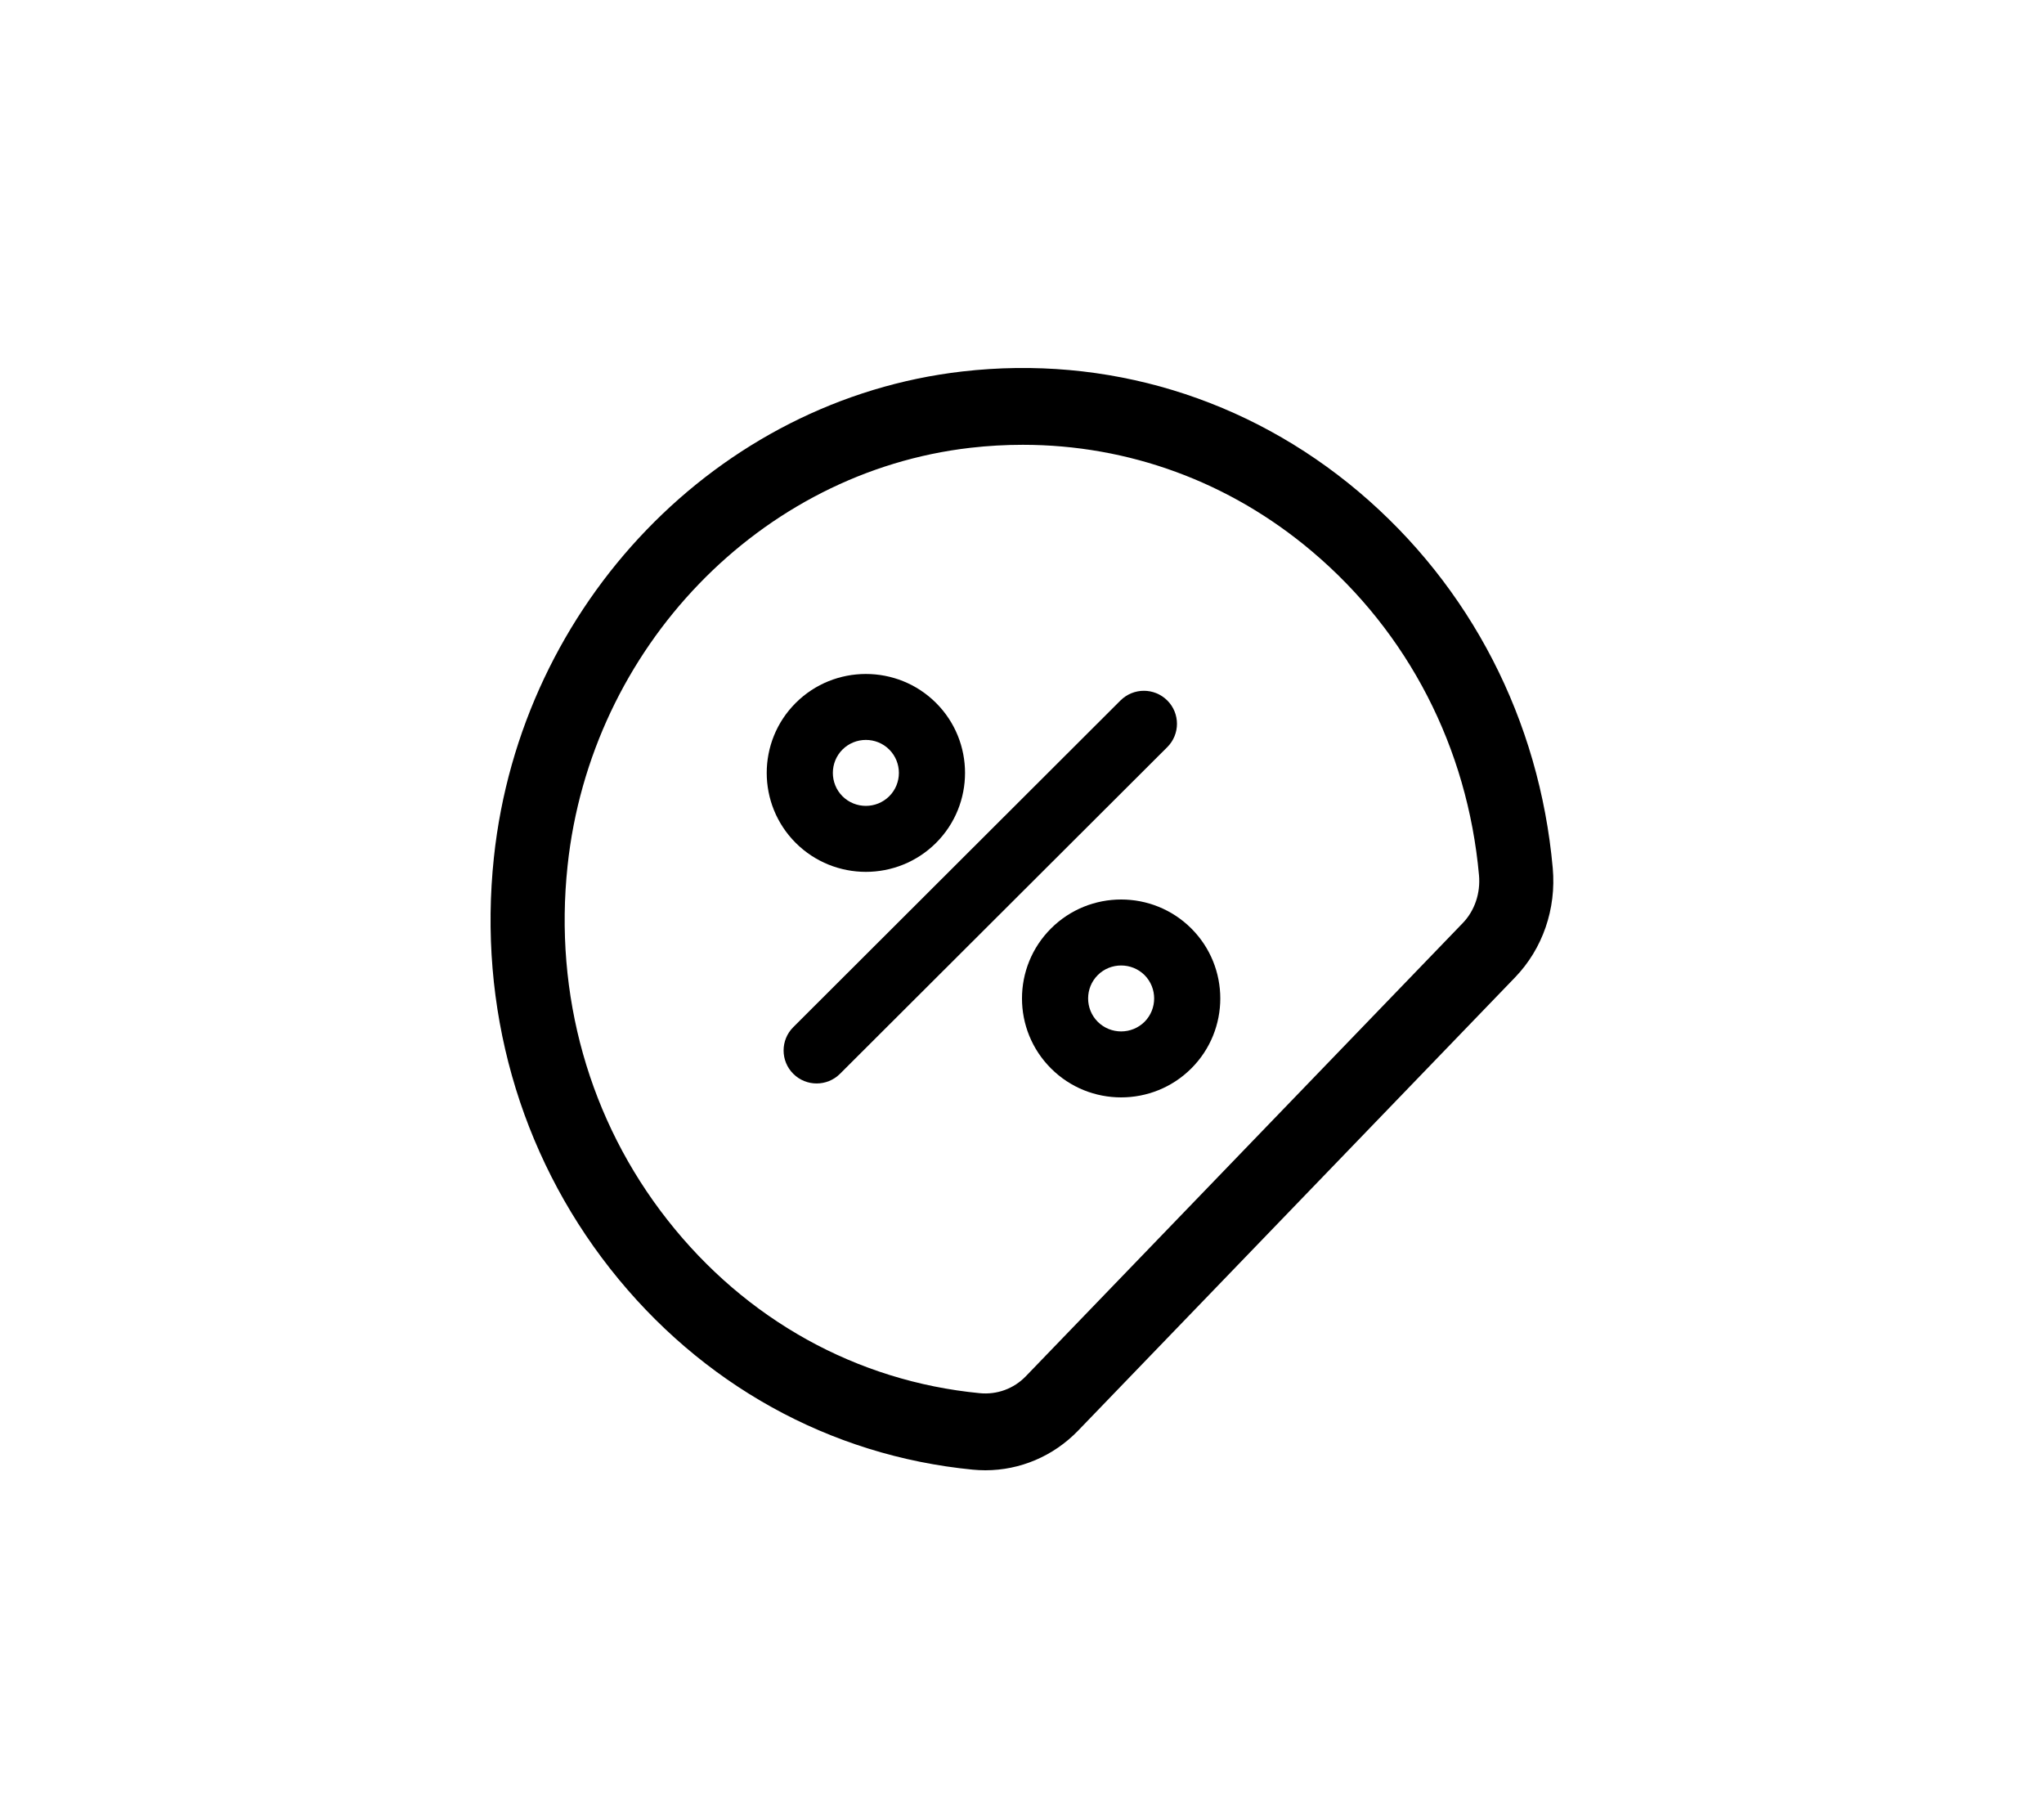
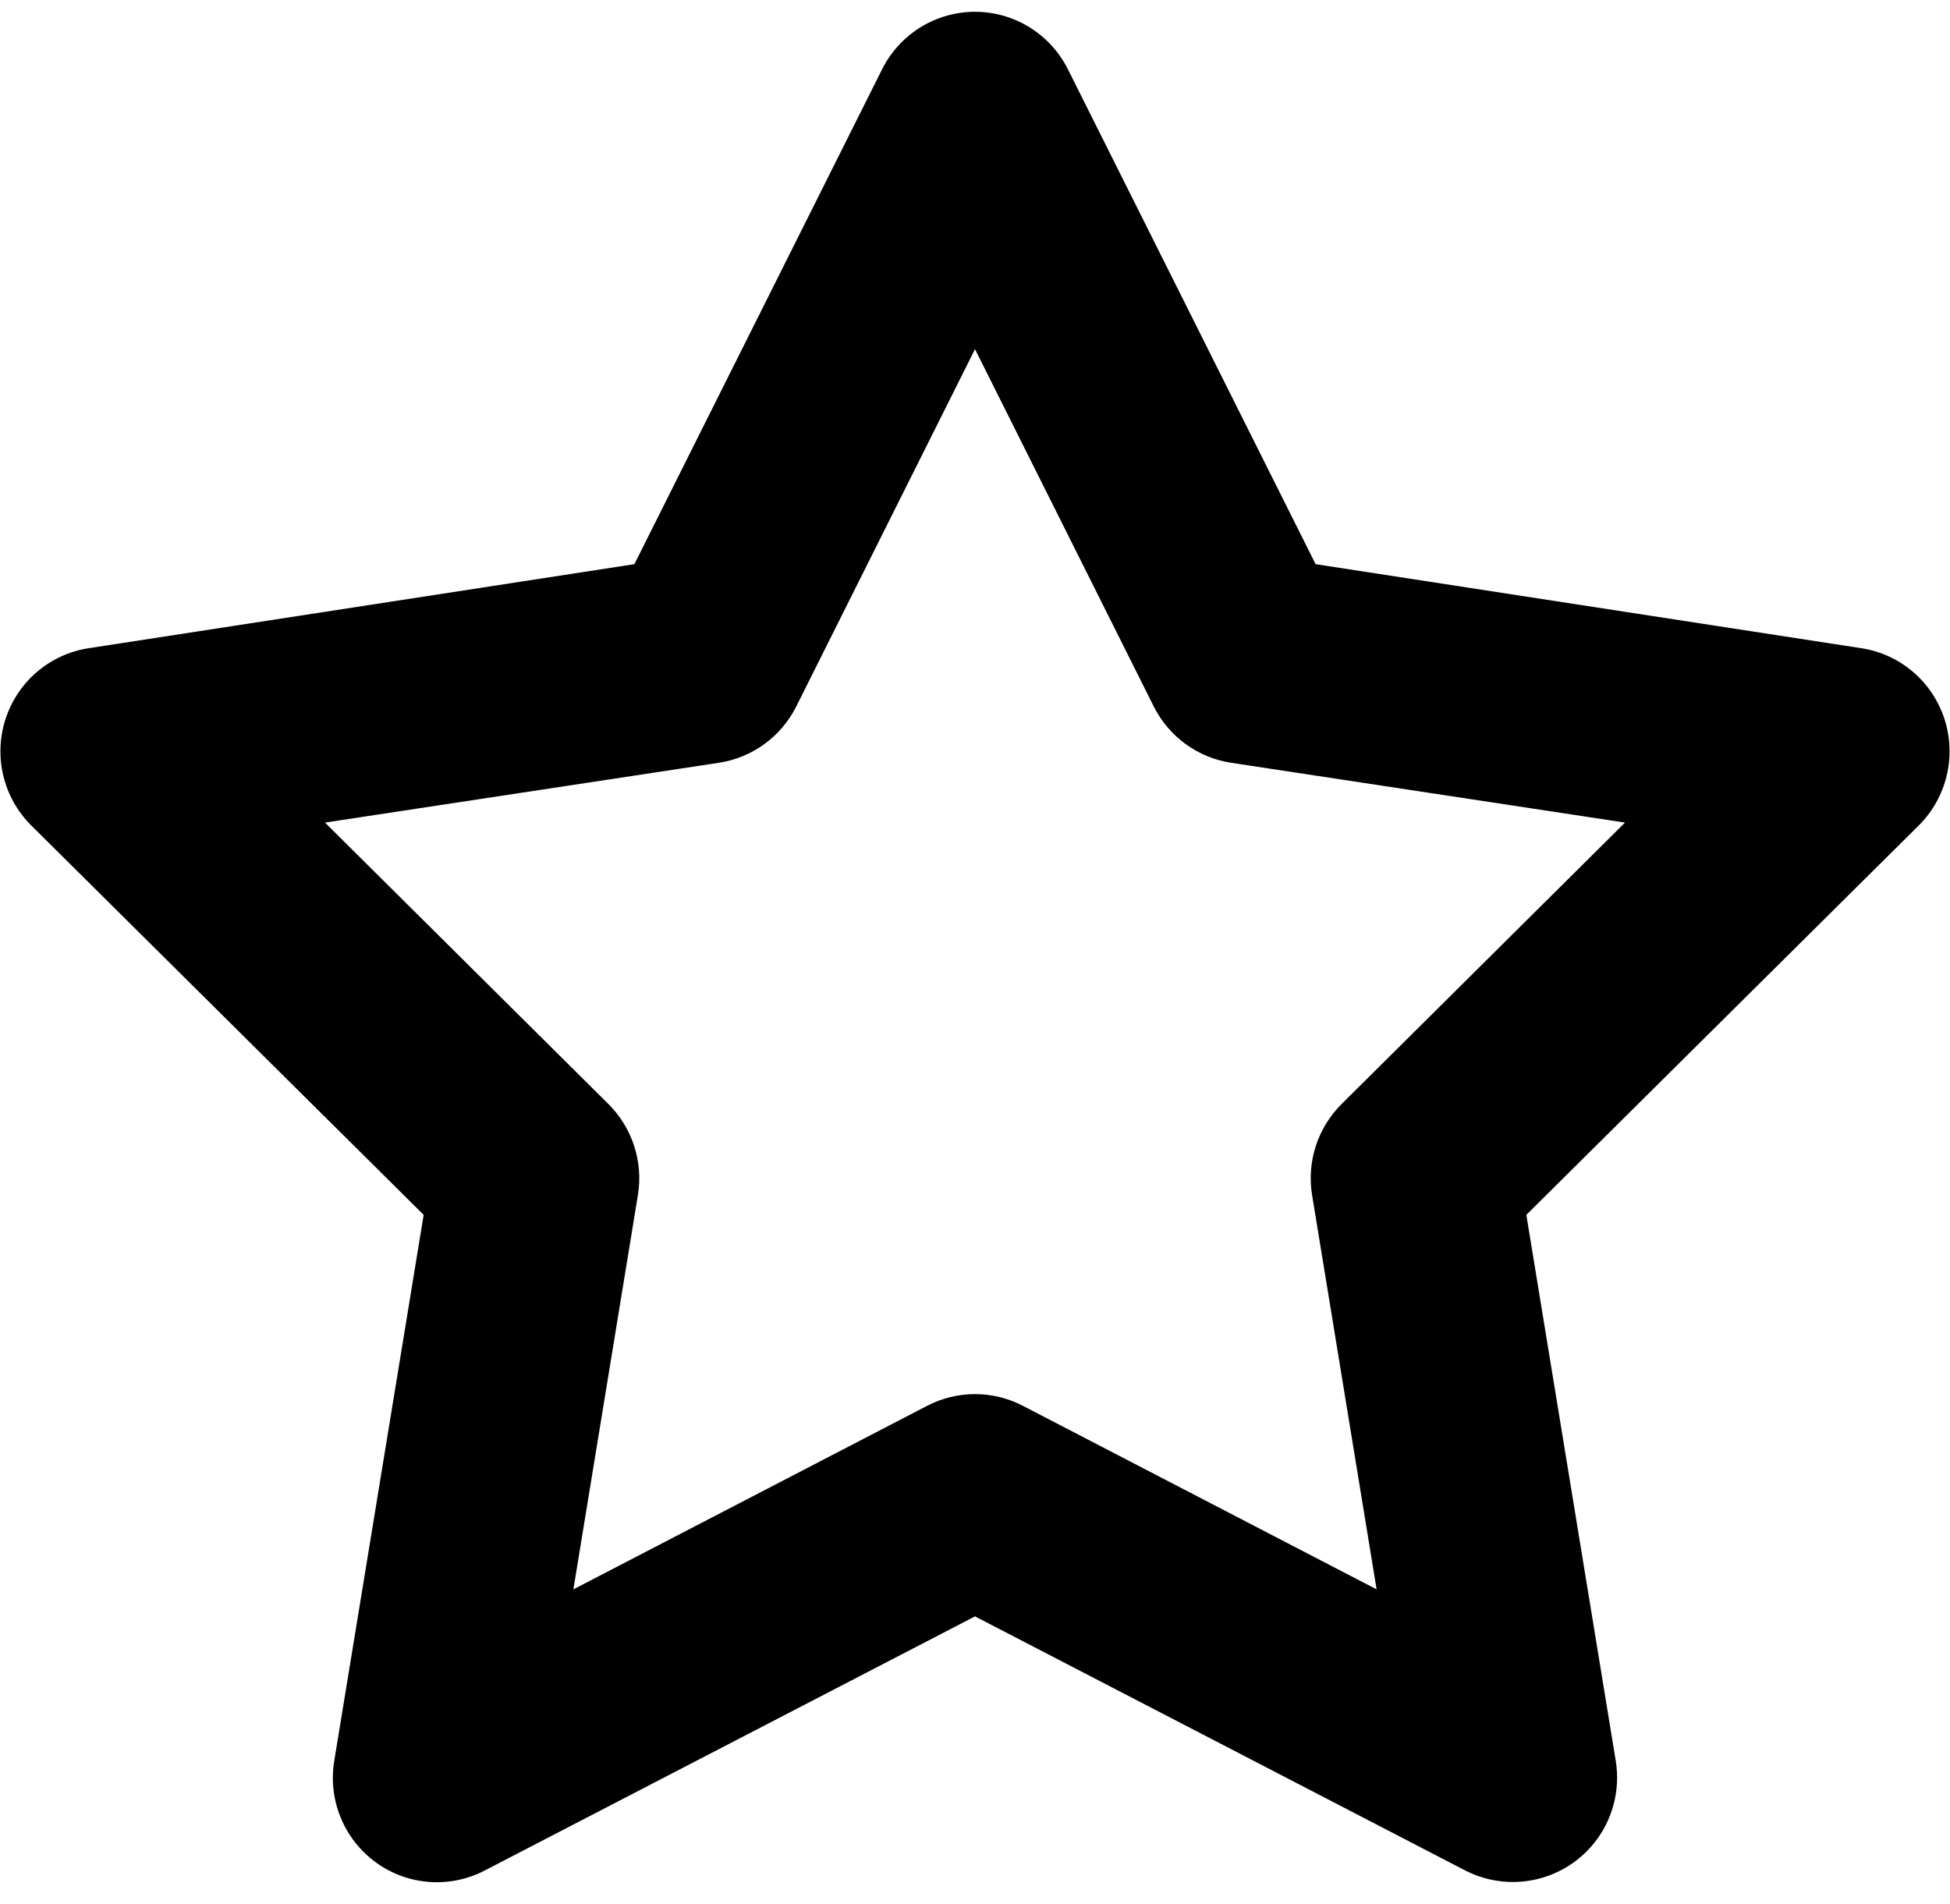
- <svg xmlns="http://www.w3.org/2000/svg" width="50px" height="44px" viewBox="0 0 50 44" version="1.1">
+ <svg xmlns="http://www.w3.org/2000/svg" width="42px" height="41px" viewBox="0 0 42 41" version="1.1">
  <defs />
-   <g id="Menu" fill-rule="evenodd">
-     <g id="Fordeler">
-       <g transform="translate(12, 9)">
-         <path d="M13.019,1.879 C12.595,1.879 12.169,1.903 11.74,1.952 C6.597,2.542 2.451,6.842 1.884,12.175 C1.547,15.329 2.415,18.405 4.328,20.838 C6.244,23.278 8.956,24.783 11.963,25.074 C12.385,25.117 12.799,24.965 13.091,24.663 L23.782,13.576 C24.075,13.272 24.218,12.845 24.179,12.406 C23.898,9.287 22.449,6.475 20.096,4.488 C18.08,2.782 15.605,1.879 13.019,1.879 M12.102,26.96 C12.001,26.96 11.897,26.954 11.796,26.945 C8.3,26.605 5.148,24.858 2.922,22.025 C0.701,19.198 -0.308,15.627 0.082,11.968 C0.743,5.767 5.561,0.771 11.542,0.085 C15.064,-0.319 18.514,0.727 21.24,3.03 C23.972,5.341 25.657,8.607 25.983,12.231 C26.073,13.23 25.736,14.205 25.062,14.904 L14.372,25.991 C13.77,26.614 12.955,26.96 12.102,26.96" id="Fill-1" />
-         <path d="M7.405,17.263 L7.405,17.263 L7.405,17.263 C7.721,17.578 8.232,17.578 8.548,17.263 L16.554,9.273 L16.554,9.273 C16.869,8.959 16.87,8.448 16.555,8.133 C16.555,8.133 16.554,8.132 16.554,8.132 L16.554,8.132 L16.554,8.132 C16.237,7.816 15.726,7.817 15.409,8.132 L7.405,16.122 L7.405,16.122 C7.09,16.436 7.089,16.947 7.404,17.262 C7.404,17.262 7.405,17.263 7.405,17.263 Z" id="Fill-1" />
-         <path d="M15.425,14.614 C15.218,14.614 15.011,14.691 14.853,14.849 C14.539,15.164 14.539,15.676 14.853,15.991 C15.17,16.305 15.681,16.305 15.998,15.991 C16.311,15.676 16.311,15.164 15.998,14.849 C15.839,14.691 15.632,14.614 15.425,14.614 M15.425,17.84 C14.804,17.84 14.183,17.605 13.71,17.132 C12.763,16.188 12.763,14.652 13.71,13.708 C14.656,12.764 16.195,12.764 17.141,13.708 C18.087,14.652 18.087,16.188 17.141,17.132 C16.667,17.605 16.046,17.84 15.425,17.84" id="Fill-2" />
-         <path d="M9.181,9.097 C8.974,9.097 8.767,9.175 8.608,9.333 C8.295,9.648 8.295,10.16 8.608,10.474 C8.925,10.789 9.436,10.789 9.753,10.474 C10.067,10.16 10.067,9.648 9.753,9.333 C9.595,9.175 9.388,9.097 9.181,9.097 M9.181,12.324 C8.56,12.324 7.939,12.088 7.465,11.616 C6.519,10.671 6.519,9.136 7.465,8.192 C8.411,7.248 9.951,7.248 10.897,8.192 C11.843,9.136 11.843,10.671 10.897,11.616 C10.423,12.088 9.802,12.324 9.181,12.324" id="Fill-5" />
+   <g id="Page-1" stroke="none" stroke-width="1" fill="none" fill-rule="evenodd">
+     <g id="Artboard-4" fill-rule="nonzero" fill="#000000">
+       <g id="noun_827233_cc">
+         <g id="Group">
+           <path d="M32.646,40.534 C33.293,40.517 33.901,40.221 34.314,39.722 C34.727,39.222 34.905,38.568 34.801,37.927 L32.875,26.166 L41.327,17.779 C41.928,17.181 42.143,16.294 41.881,15.487 C41.619,14.679 40.926,14.089 40.089,13.961 L28.336,12.151 L23.002,1.494 C22.622,0.734 21.847,0.254 21,0.254 C20.153,0.254 19.378,0.734 18.998,1.494 L13.664,12.151 L1.911,13.961 C1.074,14.089 0.381,14.679 0.119,15.487 C-0.143,16.294 0.072,17.181 0.673,17.779 L9.125,26.166 L7.199,37.927 C7.061,38.766 7.407,39.611 8.093,40.111 C8.778,40.611 9.687,40.679 10.439,40.288 L21,34.814 L31.561,40.288 C31.896,40.46 32.269,40.545 32.646,40.534 L32.646,40.534 Z M29.65,34.232 L22.024,30.275 C21.381,29.944 20.619,29.944 19.976,30.275 L12.35,34.232 L13.74,25.737 C13.857,25.017 13.617,24.285 13.099,23.774 L7,17.717 L15.483,16.429 C16.201,16.32 16.822,15.869 17.149,15.218 L21,7.52 L24.851,15.218 C25.178,15.869 25.799,16.32 26.517,16.429 L35,17.717 L28.901,23.774 C28.383,24.285 28.143,25.017 28.26,25.737 L29.65,34.232 L29.65,34.232 Z" id="Shape" />
+         </g>
      </g>
    </g>
  </g>
</svg>
